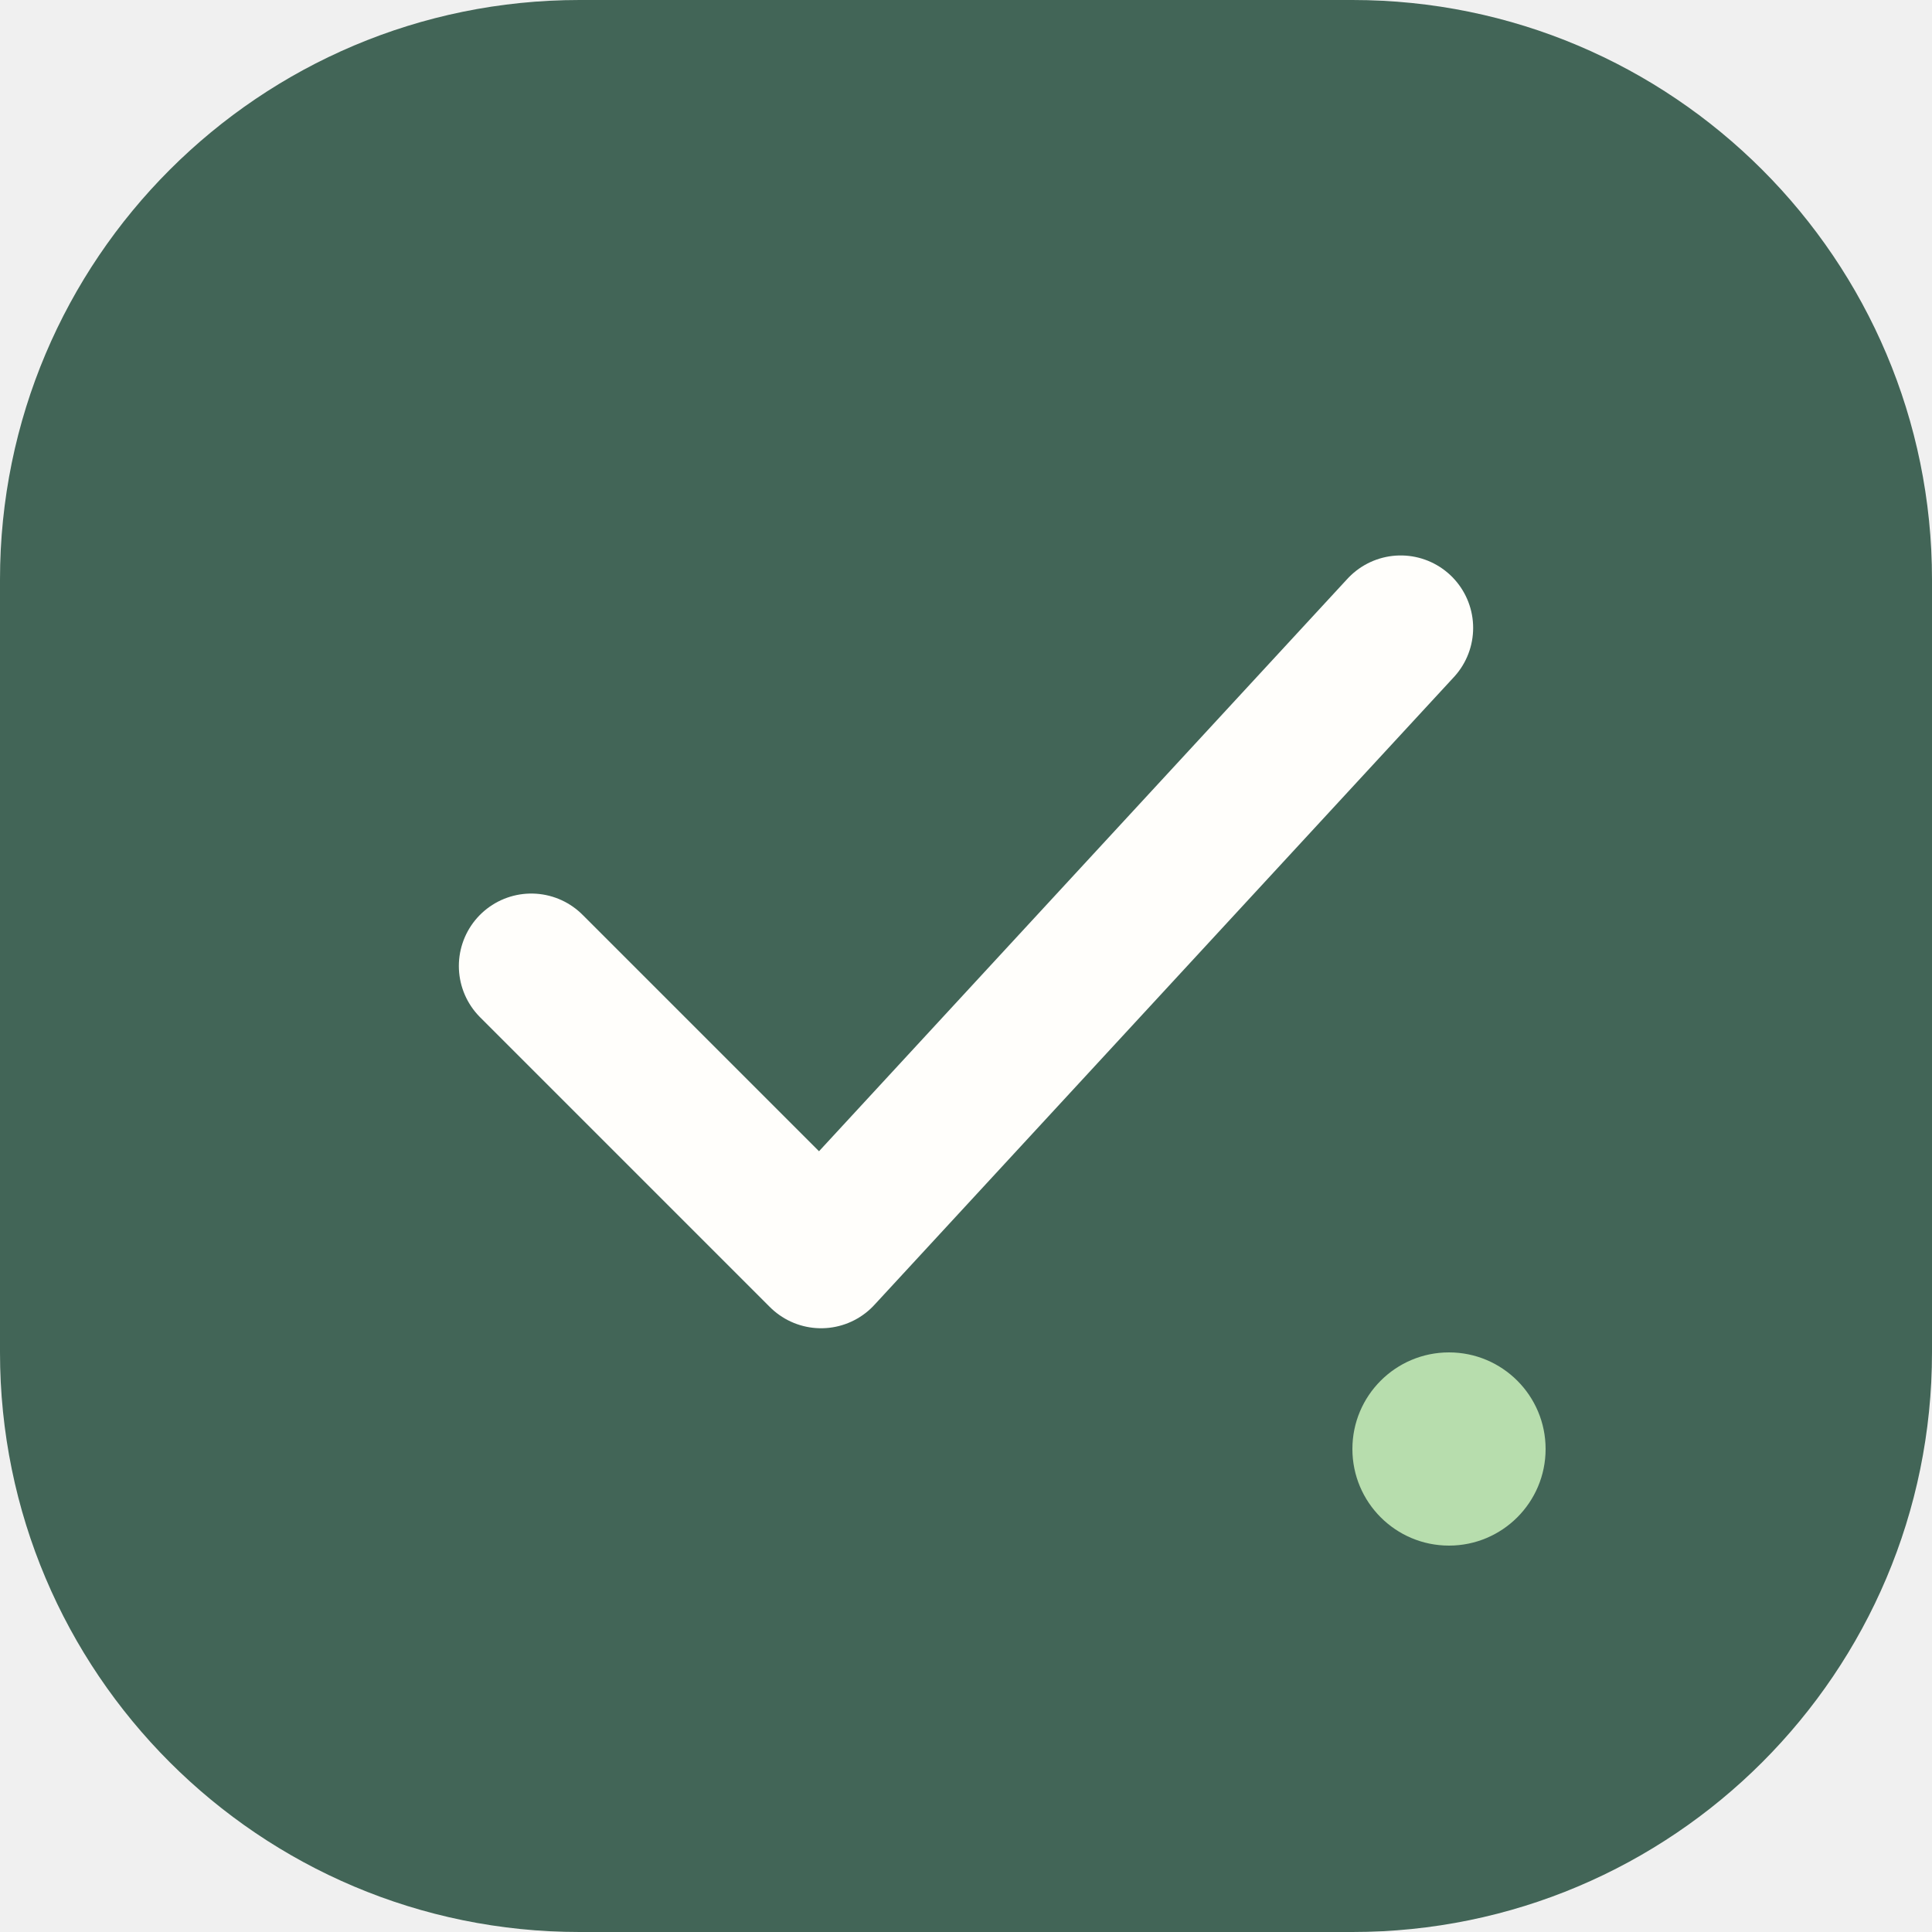
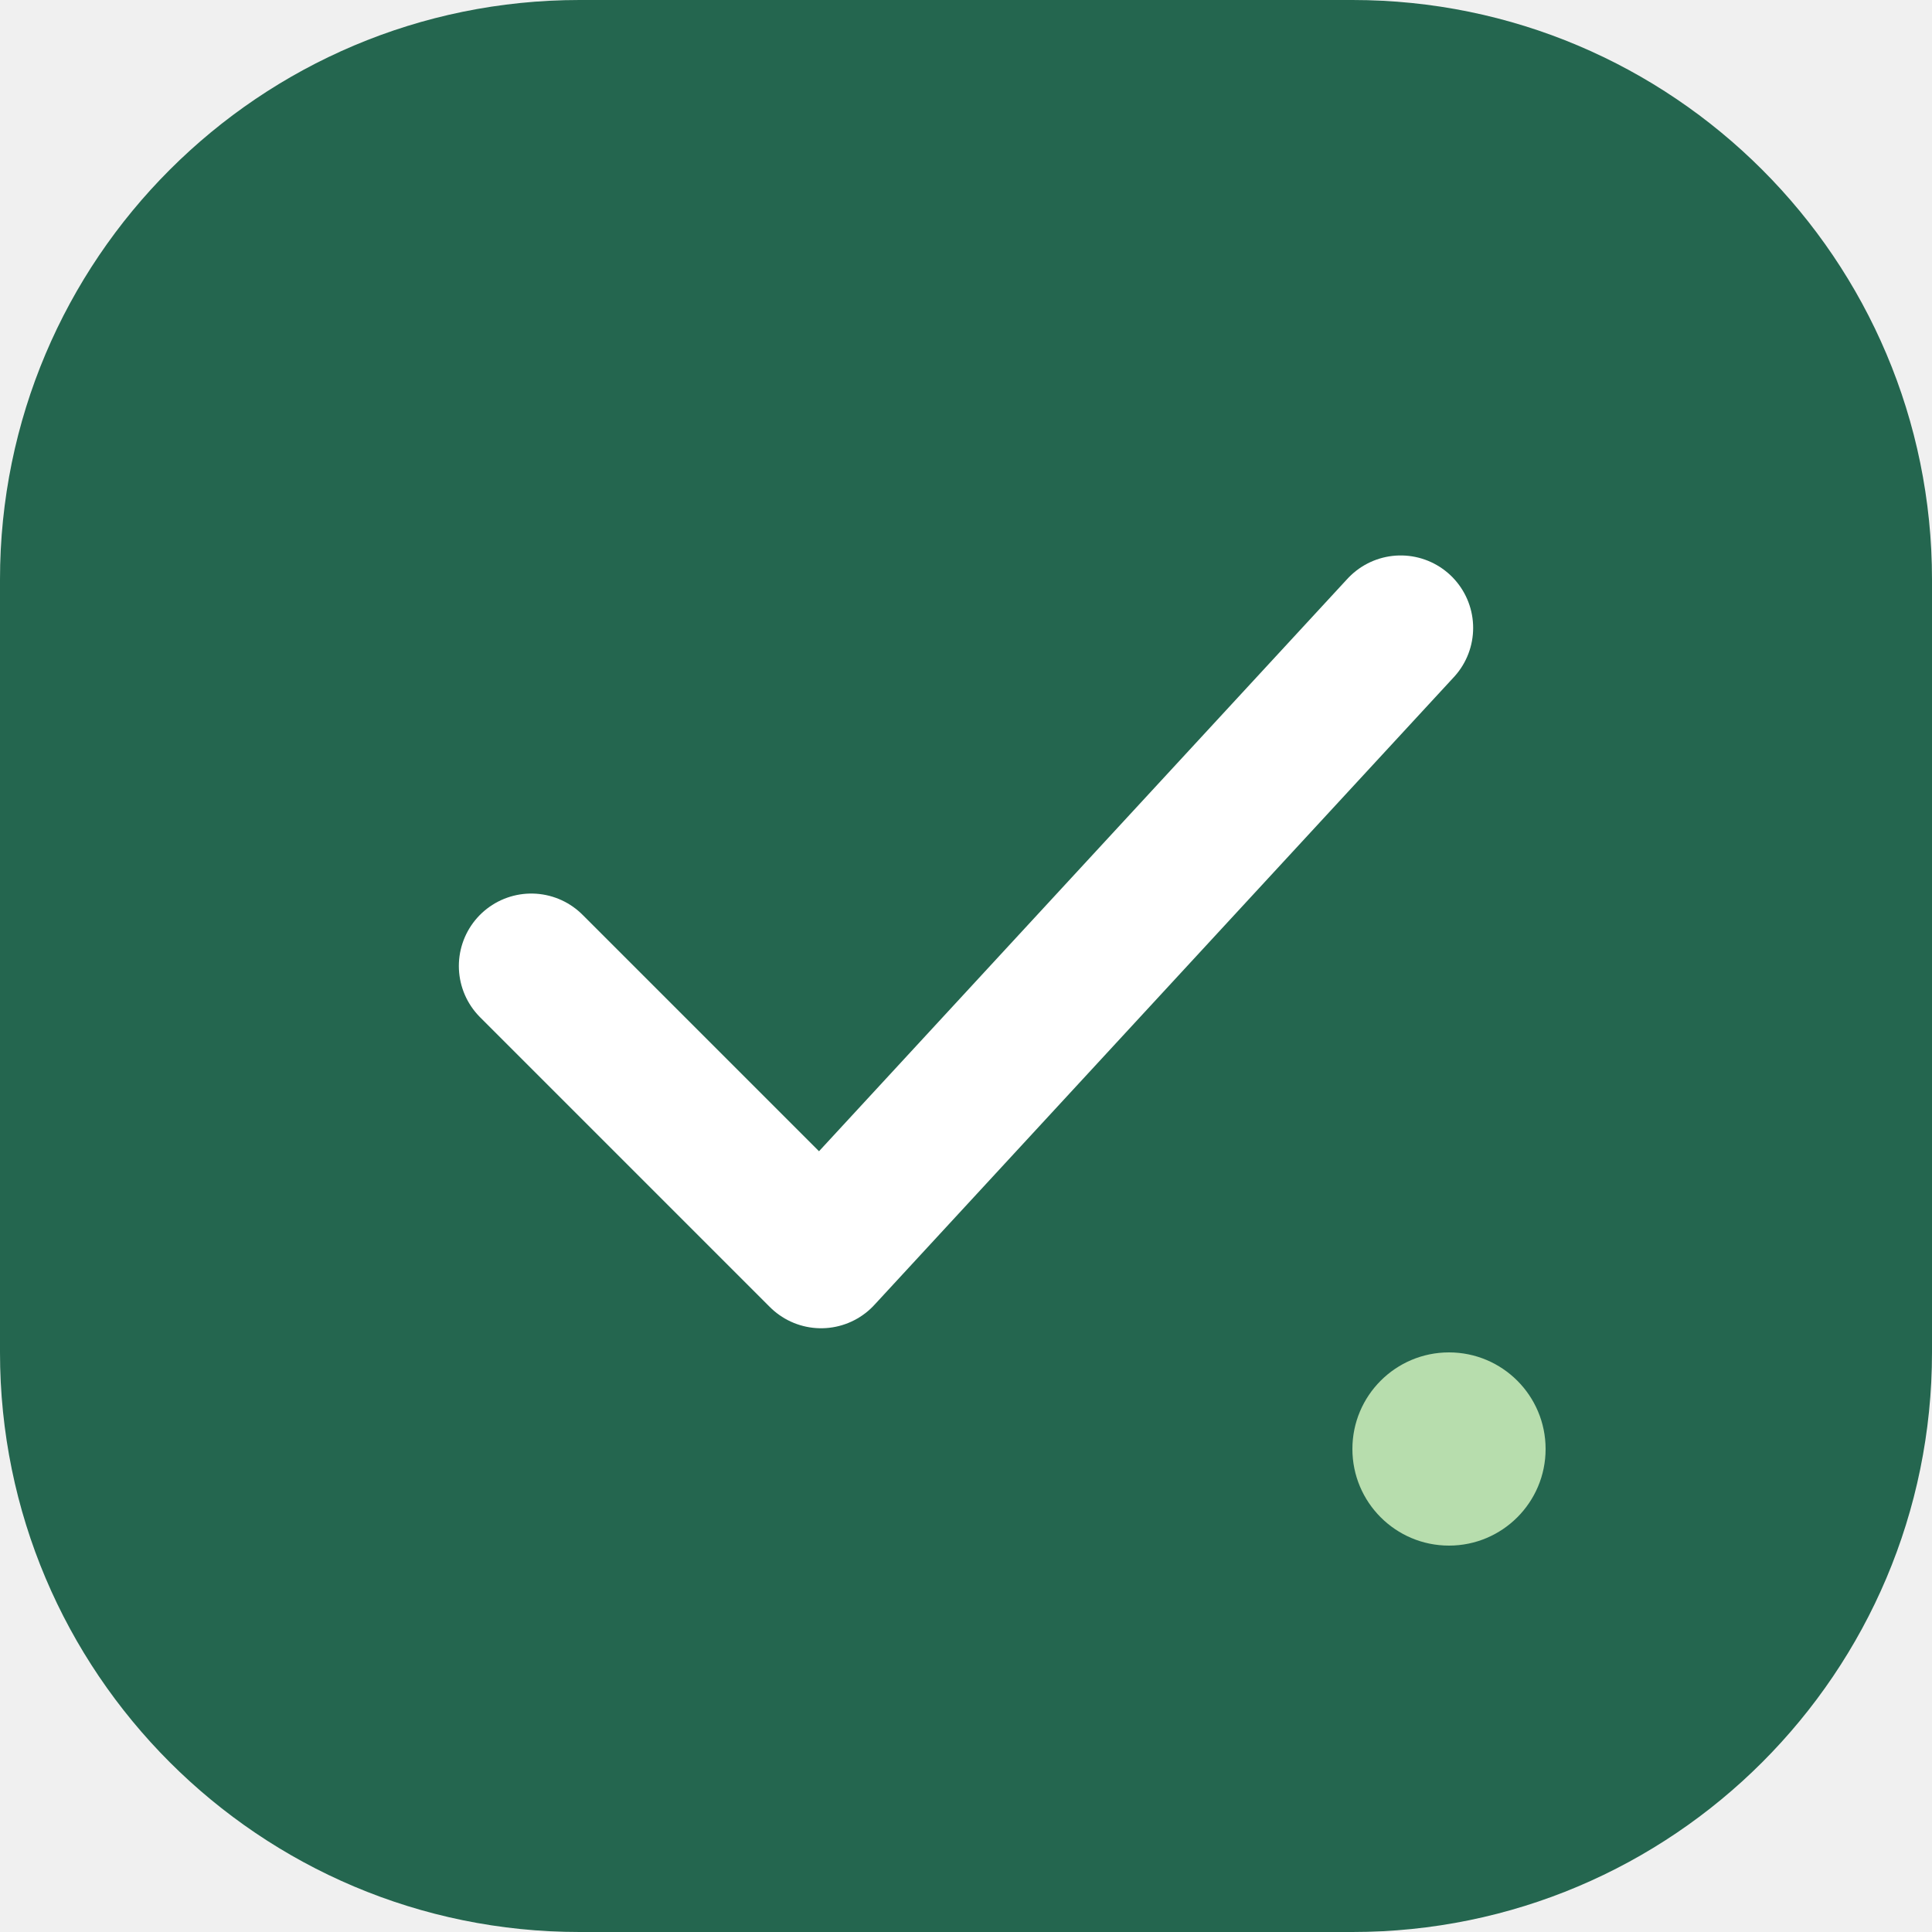
<svg xmlns="http://www.w3.org/2000/svg" viewBox="0 0 40 40" role="img" aria-label="EasyLife">
-   <rect width="40" height="40" rx="12" fill="#426557" />
-   <path d="M11 20l6 6 12-13" fill="none" stroke="#fffefb" stroke-width="3" stroke-linecap="round" stroke-linejoin="round" />
+   <rect width="40" height="40" rx="12" fill="#24664f" />
+   <path d="M11 20l6 6 12-13" fill="none" stroke="#fff" stroke-width="3" stroke-linecap="round" stroke-linejoin="round" />
  <circle cx="30" cy="30" r="2" fill="#b7ddad" />
</svg>
